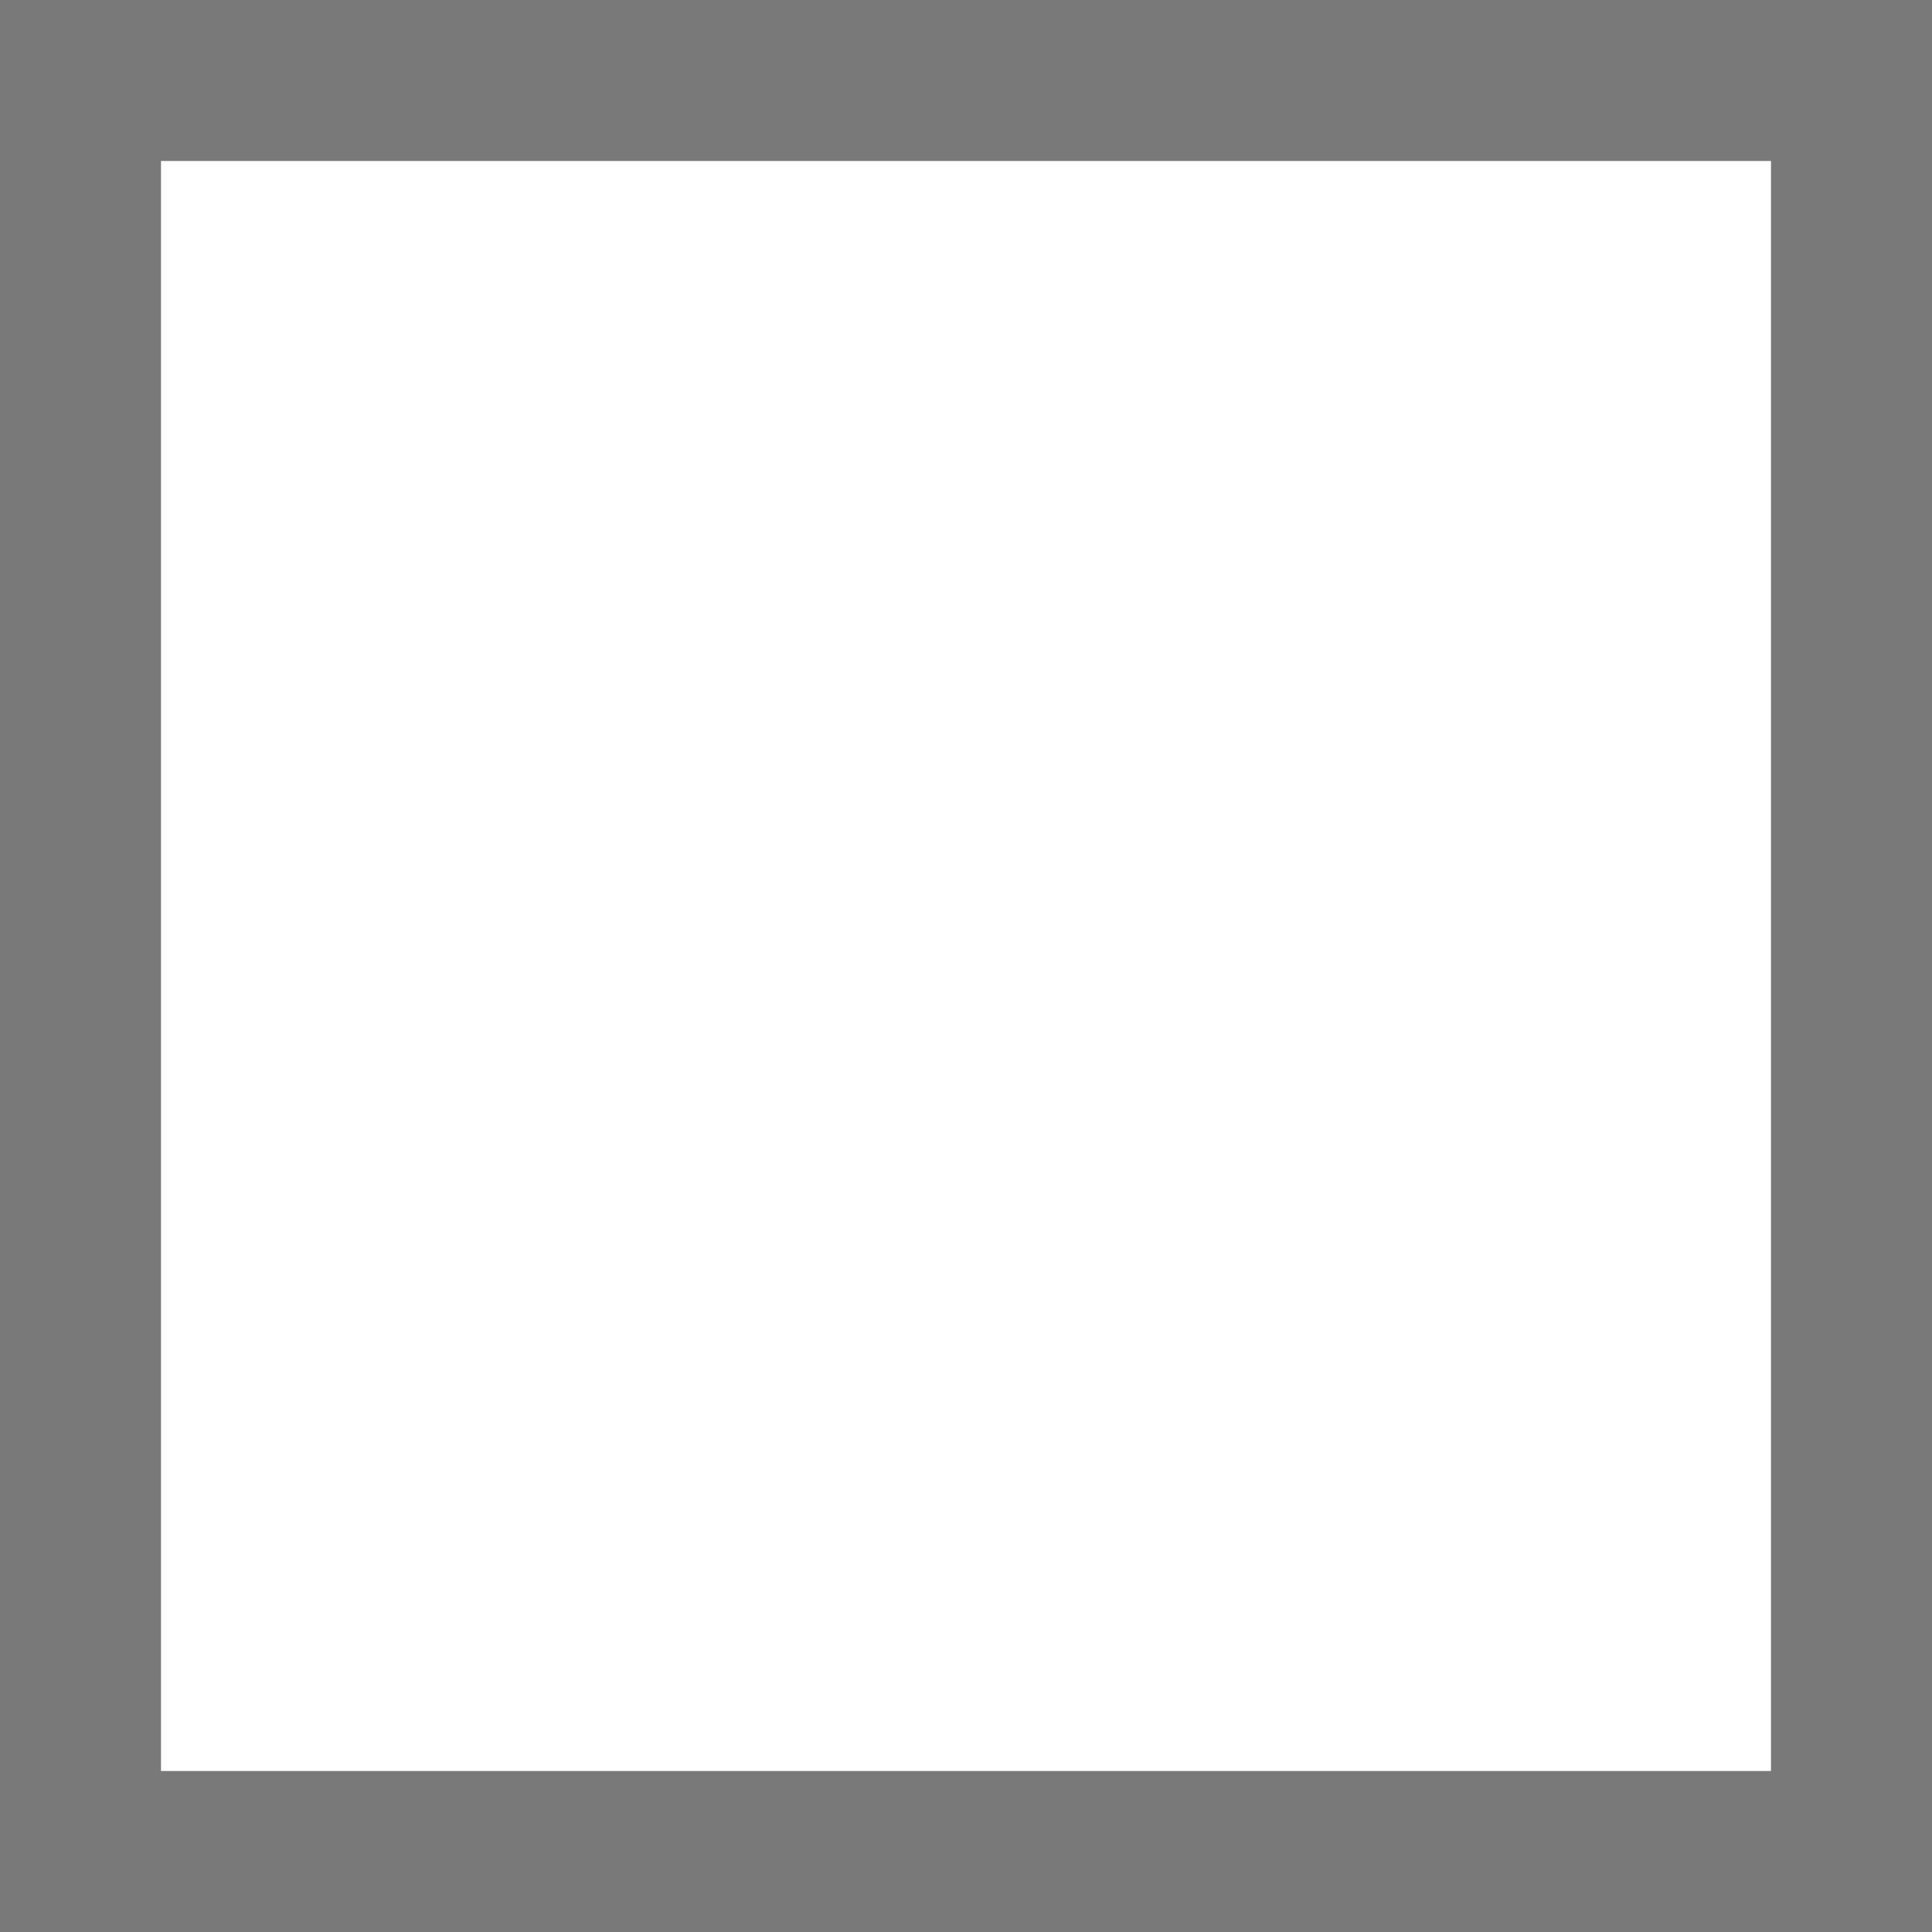
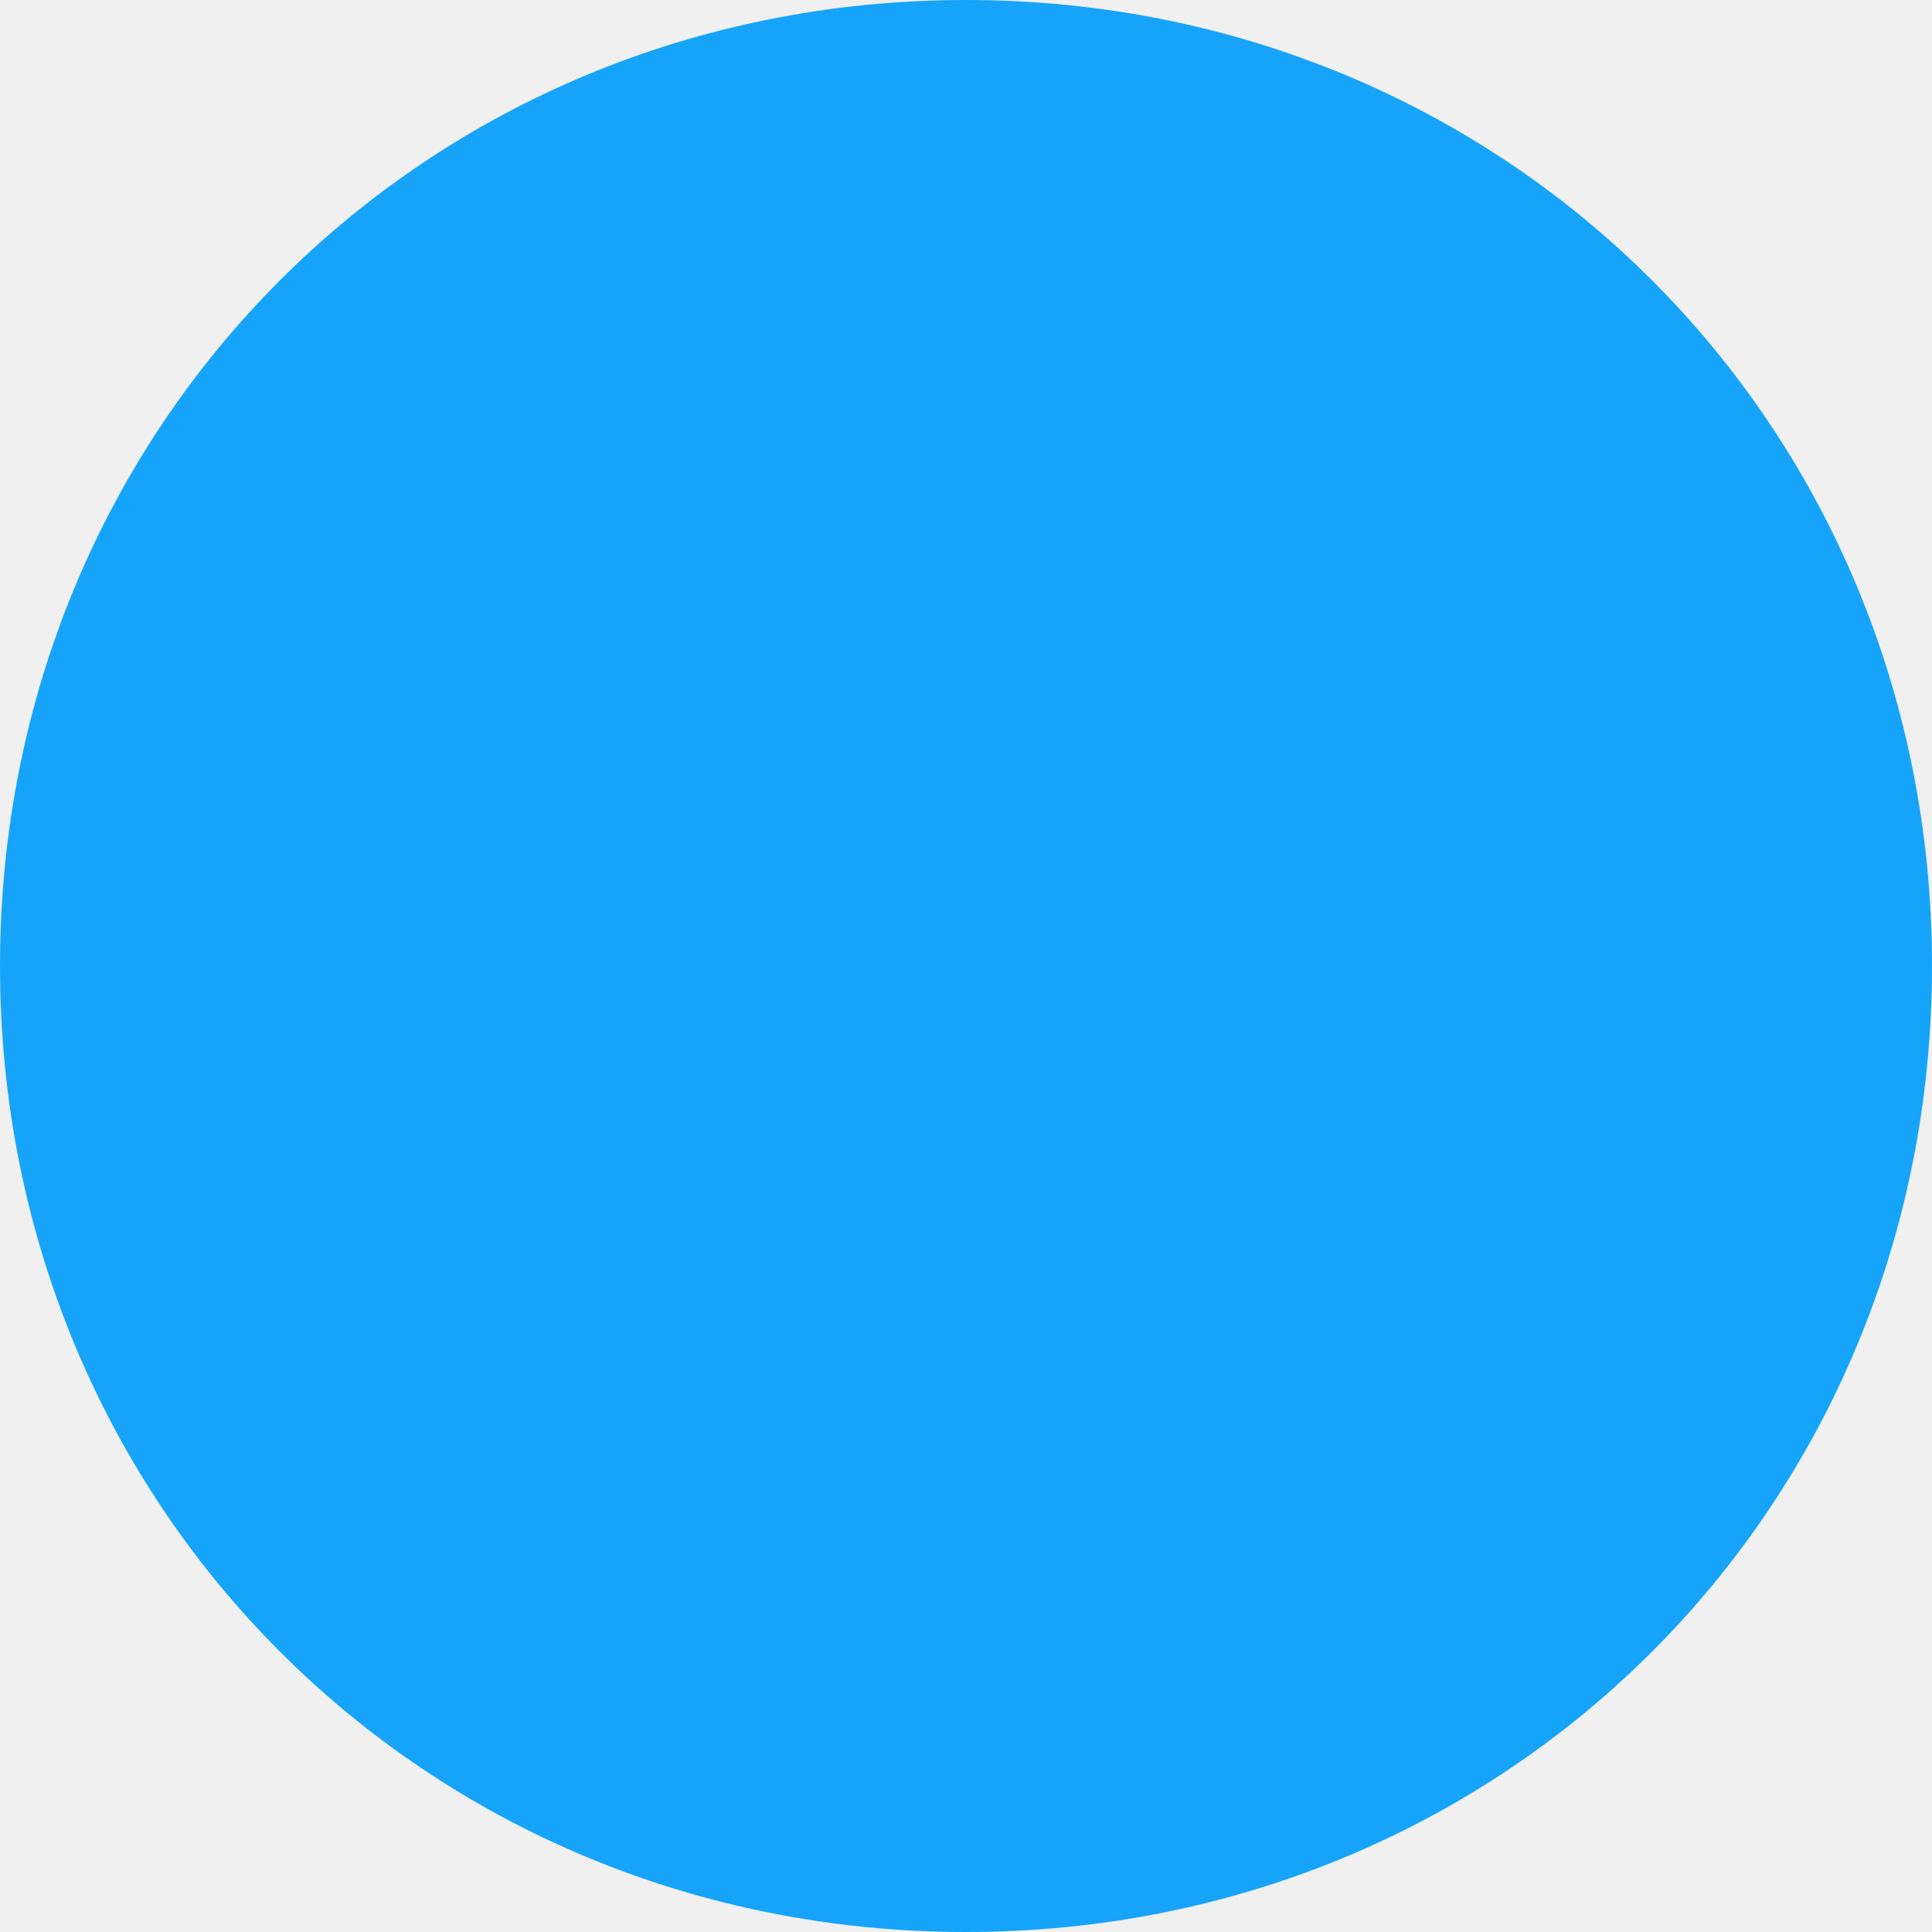
- <svg xmlns="http://www.w3.org/2000/svg" version="1.1" width="12px" height="12px" viewBox="352 224  12 12">
-   <path d="M 352.5 224.5  L 363.5 224.5  L 363.5 235.5  L 352.5 235.5  L 352.5 224.5  Z " fill-rule="nonzero" fill="#ffffff" stroke="none" />
-   <path d="M 352.5 224.5  L 363.5 224.5  L 363.5 235.5  L 352.5 235.5  L 352.5 224.5  Z " stroke-width="1" stroke="#797979" fill="none" />
+ <svg xmlns="http://www.w3.org/2000/svg" version="1.1" width="30px" height="30px">
+   <g transform="matrix(1 0 0 1 -688 -274 )">
+     <path d="M 703 274  C 711.4 274  718 280.6  718 289  C 718 297.4  711.4 304  703 304  C 694.6 304  688 297.4  688 289  C 688 280.6  694.6 274  703 274  Z " fill-rule="nonzero" fill="#16a4fa" stroke="none" />
+   </g>
</svg>
